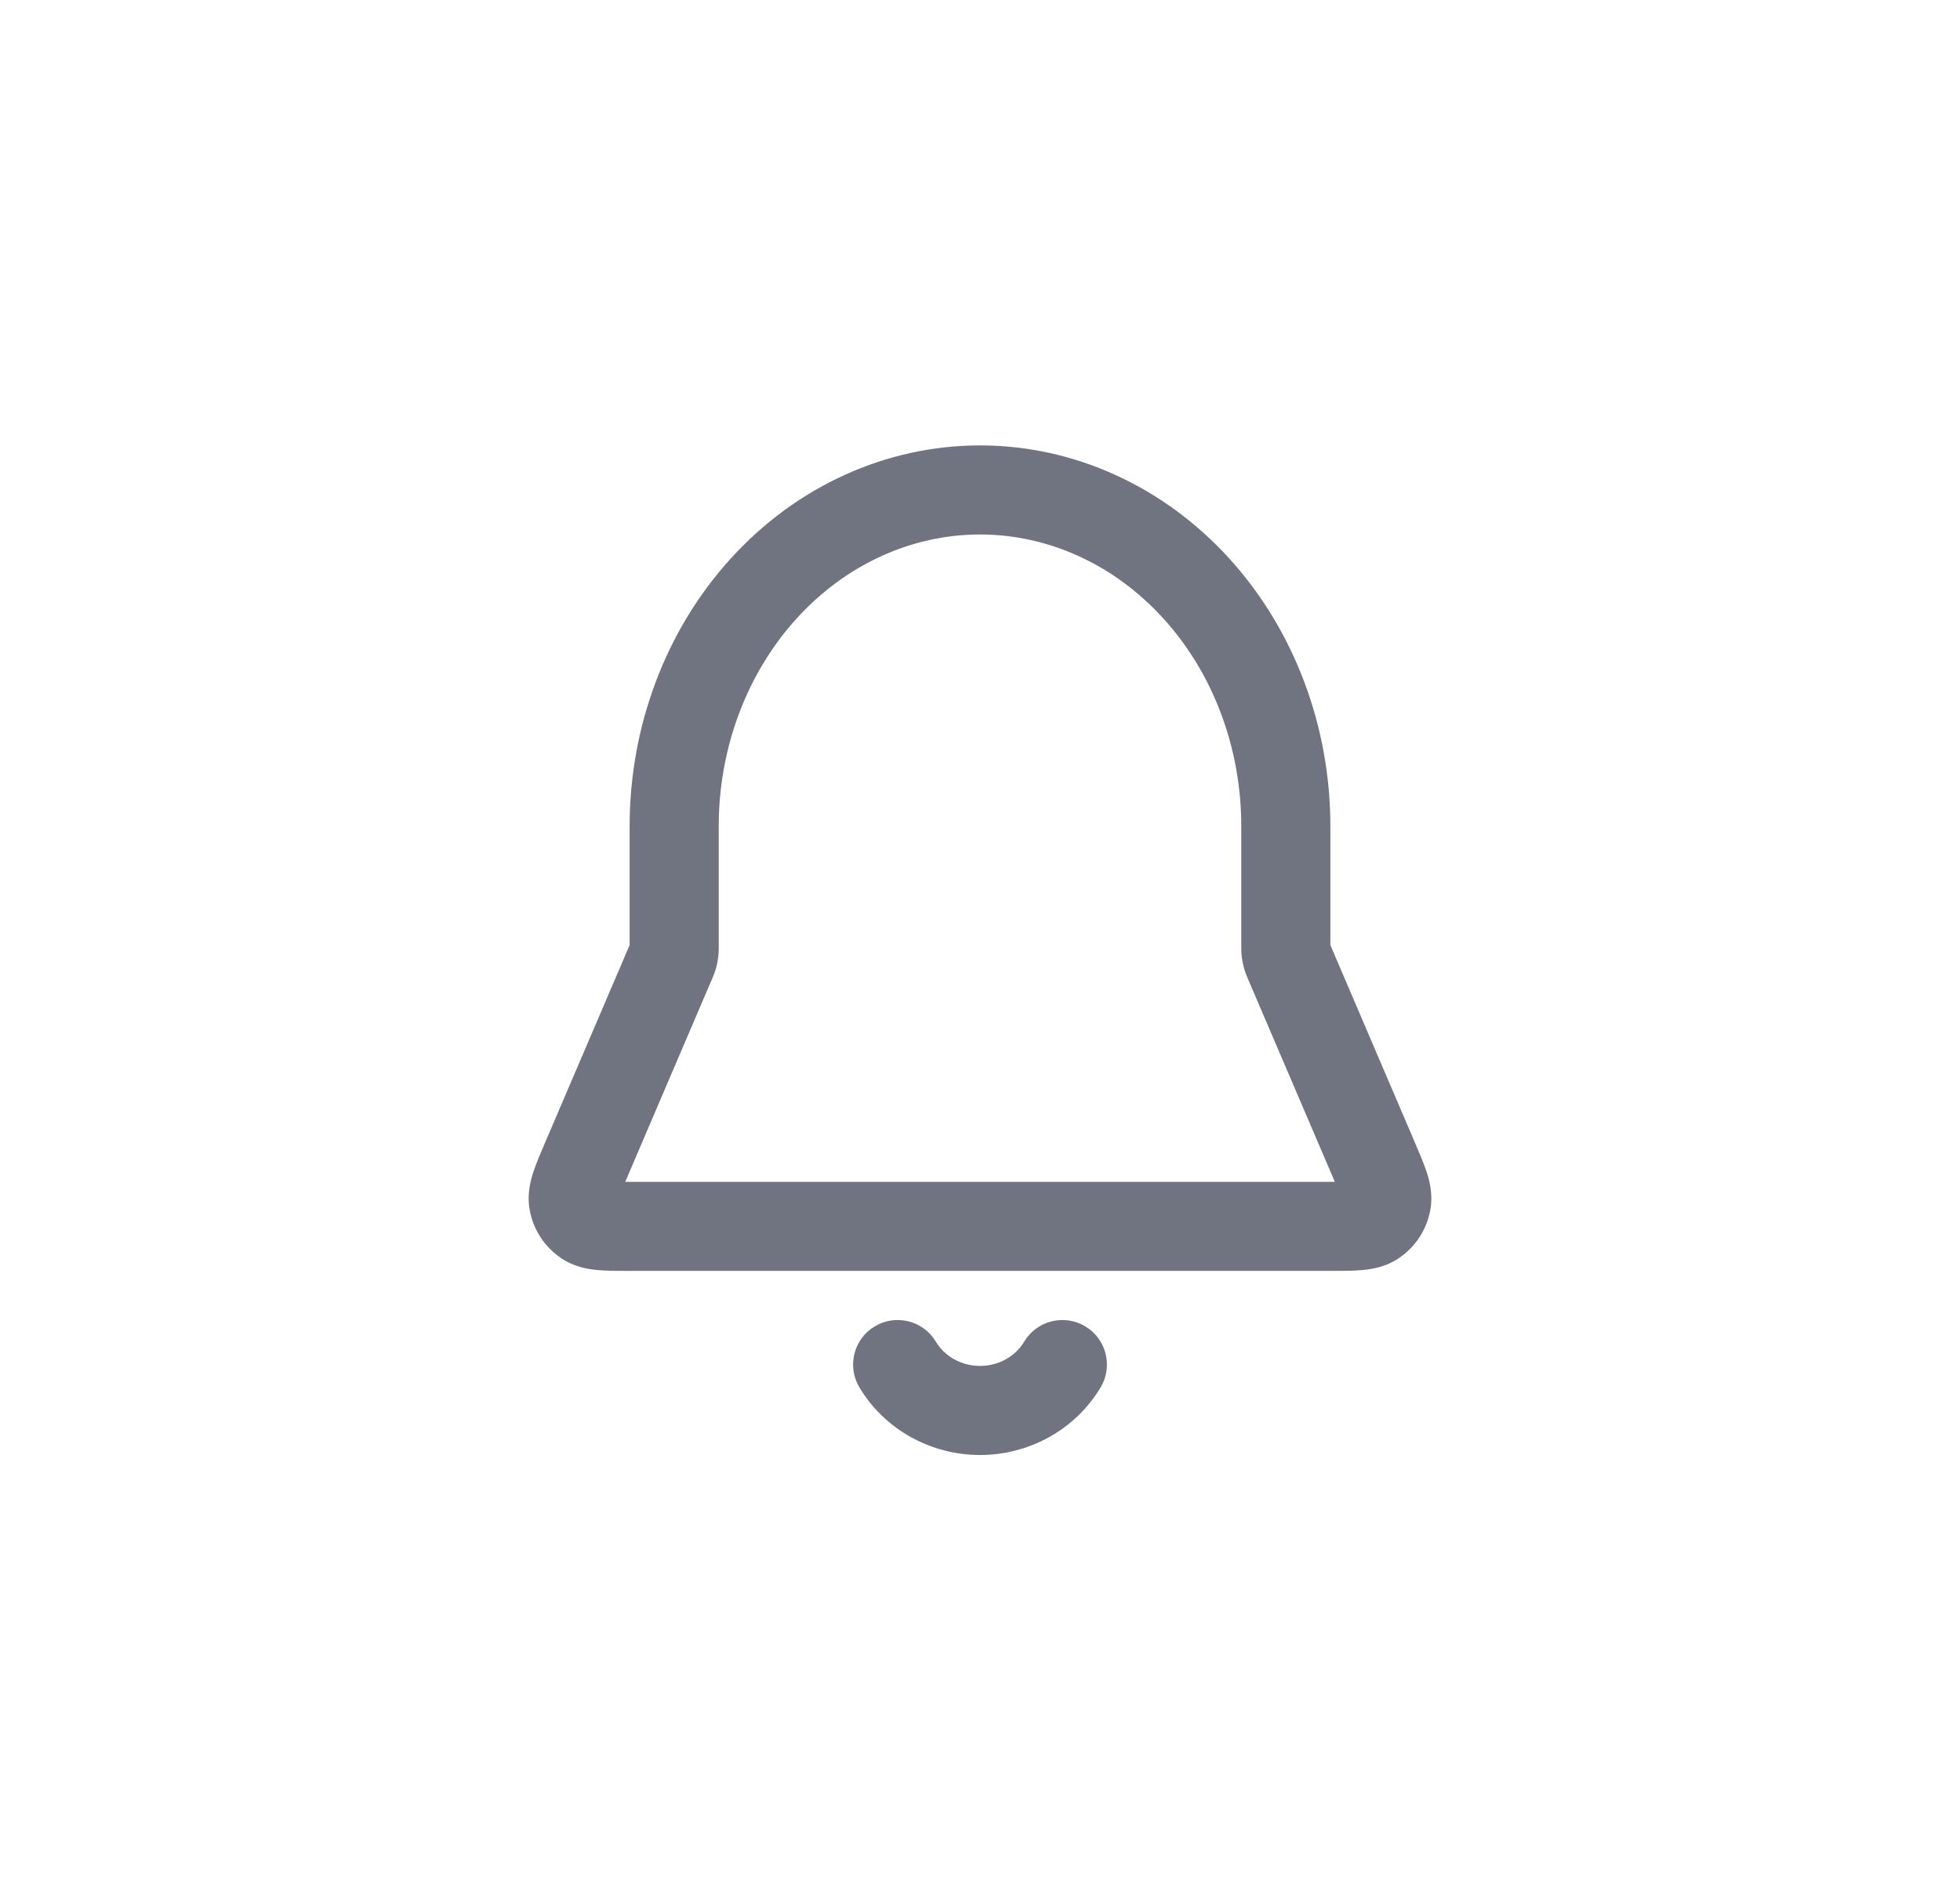
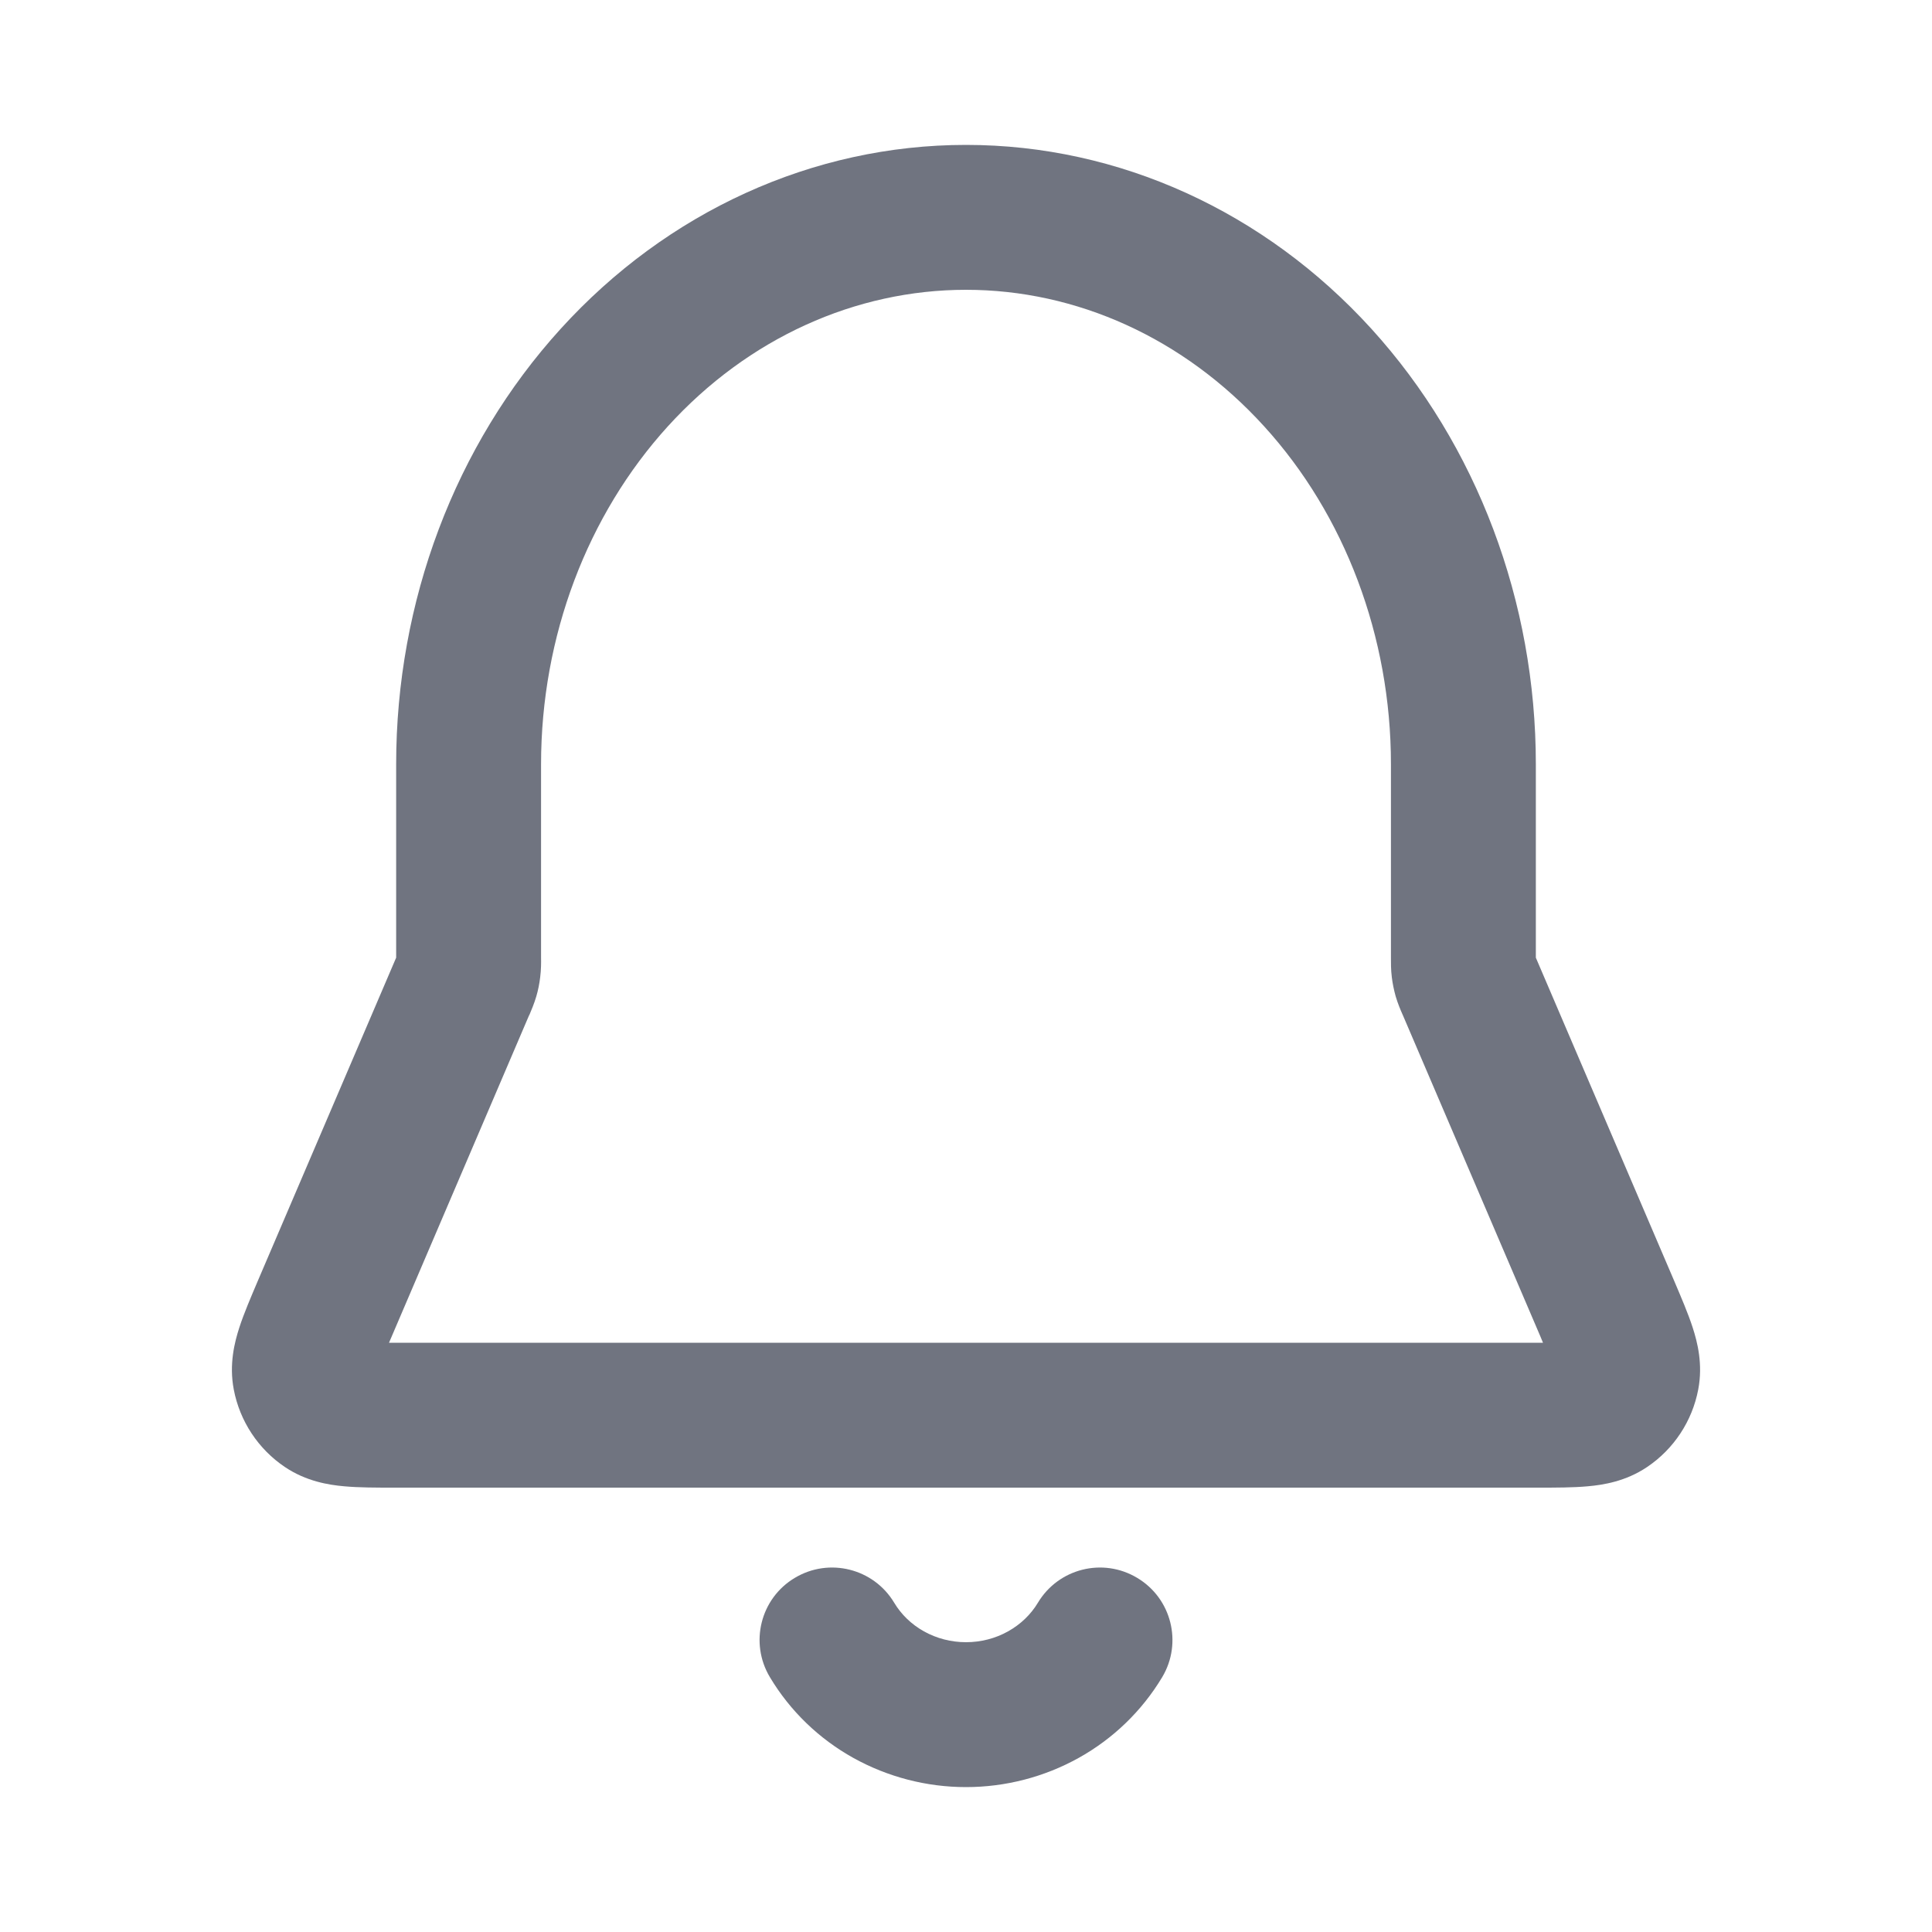
- <svg xmlns="http://www.w3.org/2000/svg" width="33" height="32" viewBox="0 0 33 32" fill="none">
-   <path fill-rule="evenodd" clip-rule="evenodd" d="M16.5 7.5C14.912 7.5 13.404 8.194 12.305 9.403C11.207 10.61 10.601 12.232 10.601 13.911V15.903L10.601 15.914L10.597 15.923L9.167 19.264C9.097 19.429 9.025 19.596 8.978 19.741C8.928 19.895 8.87 20.123 8.92 20.384C8.982 20.712 9.173 21.001 9.45 21.187C9.67 21.335 9.903 21.372 10.063 21.386C10.215 21.4 10.397 21.4 10.577 21.4H22.424C22.603 21.4 22.785 21.4 22.937 21.386C23.097 21.372 23.33 21.335 23.55 21.187C23.827 21.001 24.018 20.712 24.08 20.384C24.13 20.123 24.072 19.895 24.022 19.741C23.975 19.596 23.903 19.429 23.833 19.264L23.833 19.264L22.403 15.923L22.399 15.914L22.399 15.903V13.911C22.399 12.232 21.793 10.61 20.696 9.403C19.596 8.194 18.089 7.5 16.5 7.5ZM13.414 10.413C14.246 9.498 15.358 9 16.5 9C17.642 9 18.754 9.498 19.586 10.413C20.42 11.329 20.899 12.587 20.899 13.911V15.903L20.899 15.916C20.899 15.962 20.898 16.038 20.908 16.116C20.916 16.183 20.93 16.249 20.948 16.314C20.97 16.389 21 16.459 21.019 16.502L21.024 16.513L22.444 19.83L22.473 19.9L22.398 19.9H10.603L10.527 19.9L10.557 19.83L11.976 16.513L11.982 16.502C12 16.459 12.03 16.389 12.052 16.314C12.071 16.249 12.084 16.183 12.092 16.116C12.102 16.038 12.102 15.962 12.101 15.916L12.101 15.903V13.911C12.101 12.587 12.581 11.329 13.414 10.413ZM15.757 22.592C15.544 22.236 15.083 22.121 14.728 22.334C14.373 22.546 14.257 23.007 14.47 23.362C14.679 23.712 14.978 24 15.335 24.198C15.691 24.396 16.092 24.5 16.5 24.5C16.908 24.5 17.31 24.396 17.666 24.198C18.022 24 18.321 23.712 18.531 23.362C18.743 23.007 18.628 22.546 18.272 22.334C17.917 22.121 17.456 22.236 17.244 22.592C17.172 22.712 17.066 22.815 16.936 22.888C16.805 22.961 16.654 23 16.5 23C16.346 23 16.196 22.961 16.065 22.888C15.934 22.815 15.829 22.712 15.757 22.592Z" fill="#707480" />
+ <svg xmlns="http://www.w3.org/2000/svg" width="20" height="20" viewBox="0 0 20 20" fill="none">
+   <g id="icon/outlined/bell-03">
+     <path id="Union" fill-rule="evenodd" clip-rule="evenodd" d="M10 1.5C8.411 1.5 6.904 2.194 5.805 3.403C4.707 4.61 4.101 6.232 4.101 7.911V9.903L4.101 9.914L4.097 9.923L2.667 13.264C2.597 13.429 2.525 13.596 2.478 13.741C2.428 13.895 2.37 14.123 2.42 14.384C2.482 14.711 2.673 15.001 2.95 15.187C3.17 15.335 3.403 15.372 3.563 15.386C3.715 15.4 3.897 15.4 4.077 15.4H15.924C16.103 15.4 16.285 15.4 16.437 15.386C16.597 15.372 16.83 15.335 17.05 15.187C17.327 15.001 17.518 14.711 17.58 14.384C17.63 14.123 17.572 13.895 17.522 13.741C17.475 13.596 17.403 13.429 17.333 13.264L17.333 13.264L15.903 9.923L15.899 9.914L15.899 9.903V7.911C15.899 6.232 15.293 4.61 14.196 3.403C13.096 2.194 11.589 1.5 10 1.5ZM6.914 4.413C7.746 3.498 8.858 3 10 3C11.143 3 12.254 3.498 13.086 4.413C13.92 5.329 14.399 6.587 14.399 7.911V9.903L14.399 9.916C14.399 9.962 14.398 10.038 14.408 10.116C14.416 10.183 14.43 10.249 14.448 10.314C14.47 10.389 14.5 10.459 14.519 10.502L14.524 10.513L15.944 13.83L15.973 13.9L15.898 13.9H4.103L4.027 13.9L4.057 13.83L5.476 10.513L5.482 10.502C5.5 10.459 5.53 10.389 5.552 10.314C5.571 10.249 5.584 10.183 5.592 10.116C5.602 10.038 5.602 9.962 5.601 9.916L5.601 9.903V7.911C5.601 6.587 6.081 5.329 6.914 4.413ZM9.257 16.592C9.044 16.236 8.583 16.121 8.228 16.334C7.872 16.546 7.757 17.007 7.97 17.362C8.179 17.712 8.478 18 8.834 18.198C9.191 18.396 9.592 18.5 10 18.5C10.408 18.5 10.81 18.396 11.166 18.198C11.522 18 11.821 17.712 12.031 17.362C12.243 17.007 12.128 16.546 11.772 16.334C11.417 16.121 10.957 16.236 10.744 16.592C10.672 16.712 10.566 16.815 10.435 16.888C10.305 16.961 10.154 17 10 17C9.846 17 9.696 16.961 9.565 16.888C9.434 16.815 9.329 16.712 9.257 16.592Z" fill="#707480" />
+   </g>
</svg>
